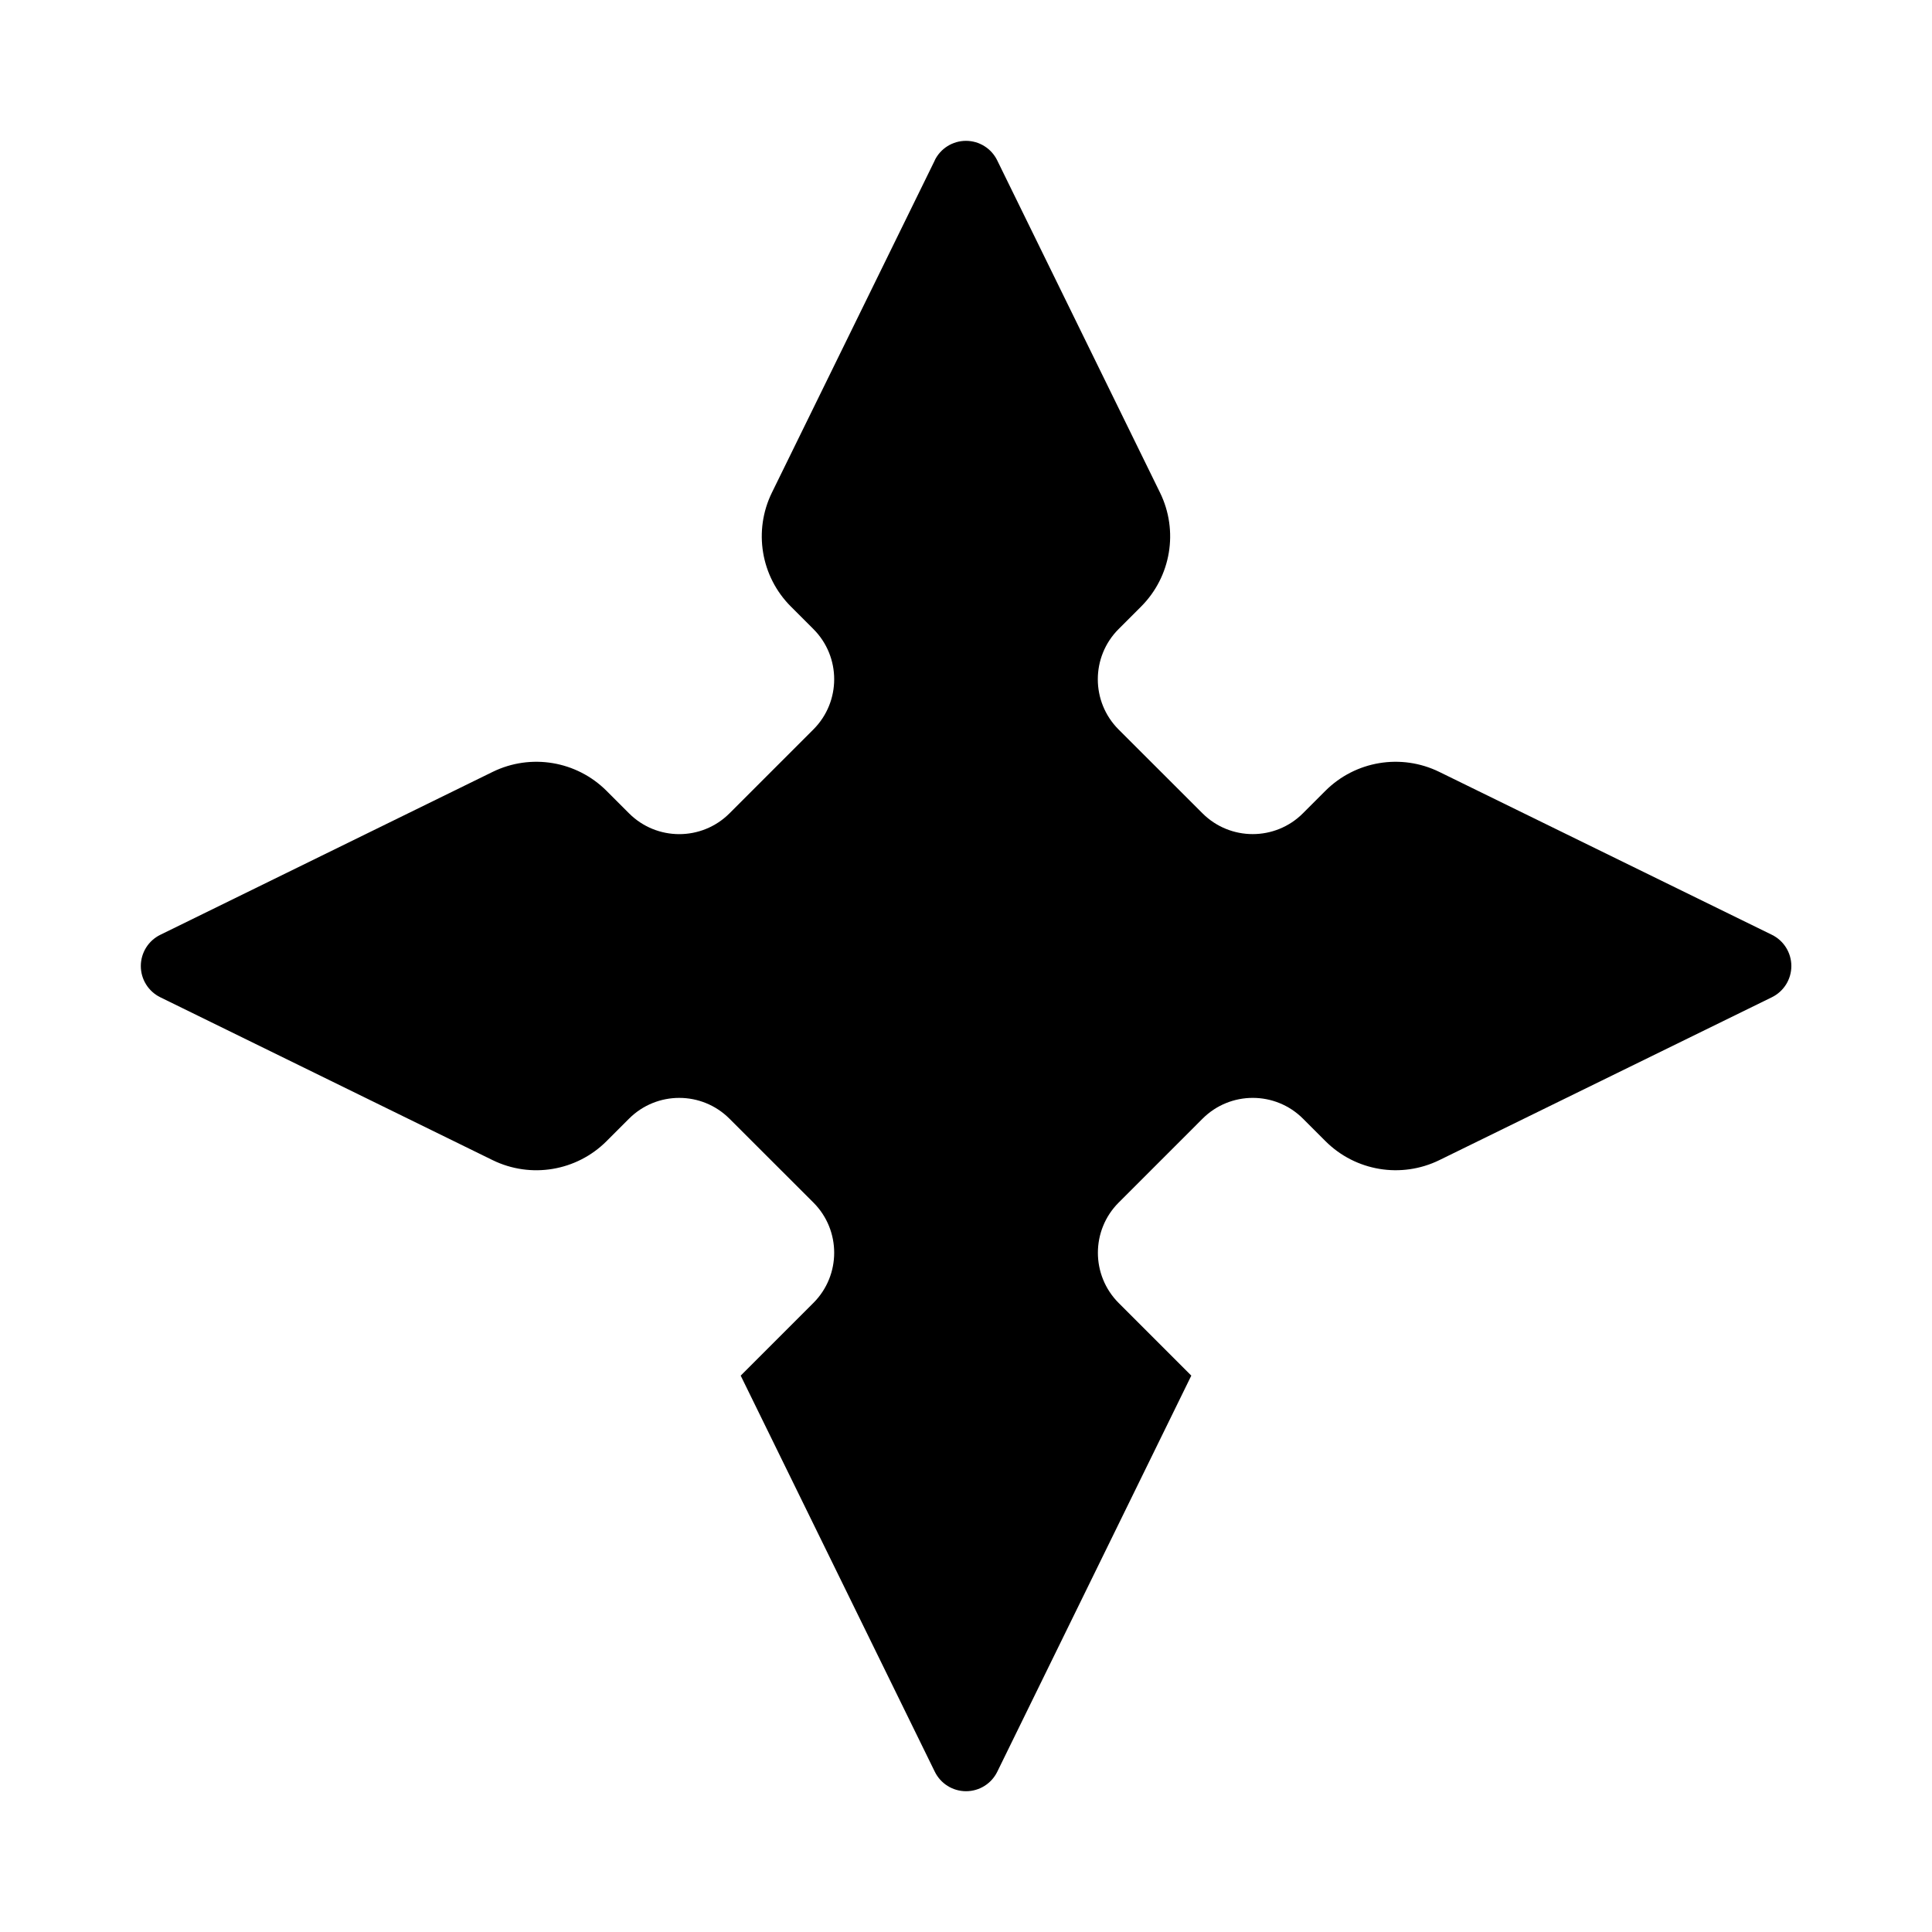
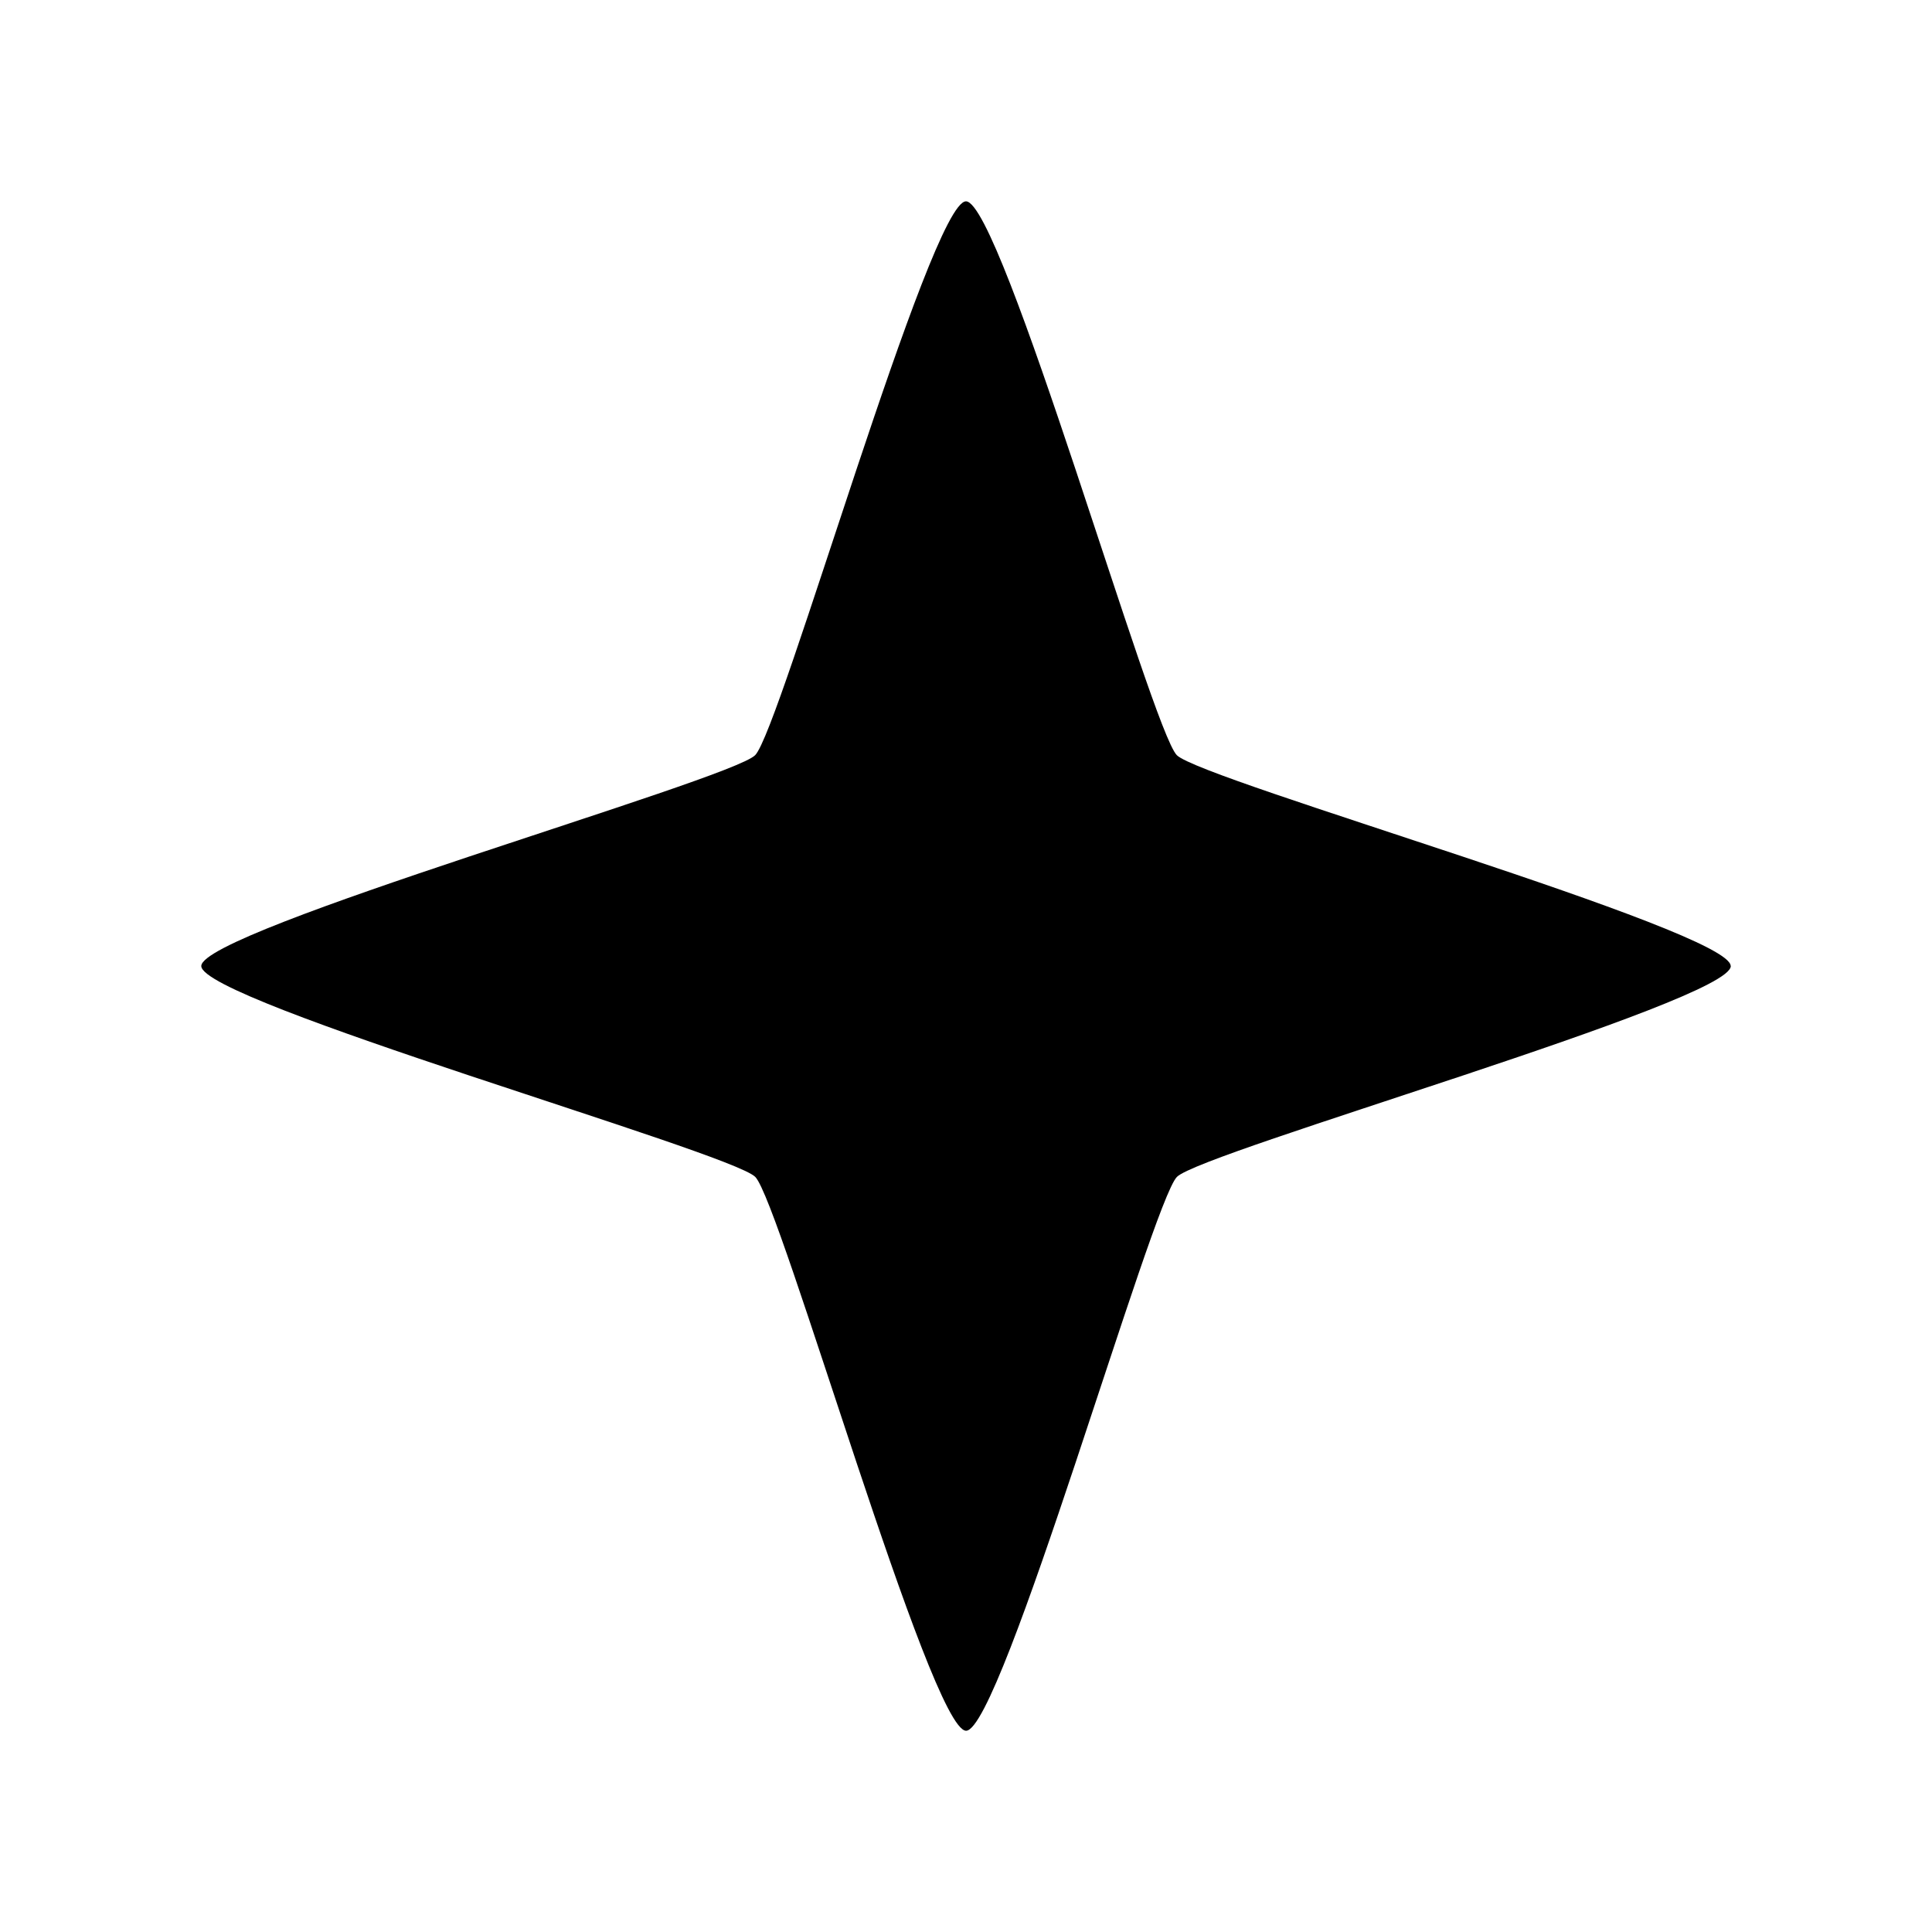
<svg xmlns="http://www.w3.org/2000/svg" viewBox="0 0 24 24" version="1.1" id="svg1">
-   <defs id="defs1">
-     <linearGradient id="swatch1">
-       <stop style="stop-color:#ef5552;stop-opacity:1;" offset="0" id="stop1" />
-     </linearGradient>
-   </defs>
-   <path id="rect9-85-8" style="fill-opacity:1;stroke:none;stroke-width:1.944;stroke-dasharray:none;stroke-dashoffset:2.76;stroke-opacity:1;paint-order:stroke markers fill" d="M 11.623,2.271 9.656,6.283 a 1.199,1.199 80.543 0 0 0.229,1.376 l 0.272,0.272 a 0.857,0.857 89.996 0 1 9.4e-5,1.212 L 9.143,10.157 A 0.858,0.858 0.009 0 1 7.93,10.156 L 7.659,9.885 A 1.2,1.2 9.444 0 0 6.283,9.656 L 2.27,11.623 a 0.42,0.42 89.994 0 0 7.49e-5,0.755 l 4.012,1.966 a 1.2,1.2 170.55 0 0 1.377,-0.229 l 0.271,-0.271 a 0.858,0.858 179.991 0 1 1.213,-1.86e-4 l 1.014,1.013 a 0.857,0.857 90.004 0 1 -9.4e-5,1.212 l -0.878,0.878 2.344,4.783 a 0.42,0.42 179.994 0 0 0.755,-7.5e-5 l 2.343,-4.783 -0.877,-0.877 a 0.858,0.858 90 0 1 0,-1.213 l 1.013,-1.013 a 0.858,0.858 180 0 1 1.213,0 l 0.271,0.271 a 1.2,1.2 9.452 0 0 1.377,0.229 l 4.014,-1.966 a 0.42,0.42 90.006 0 0 7.5e-5,-0.755 L 17.716,9.656 a 1.2,1.2 170.553 0 0 -1.376,0.229 l -0.271,0.271 a 0.858,0.858 5.1485642e-6 0 1 -1.213,0 L 13.843,9.144 a 0.858,0.858 90 0 1 10e-7,-1.213 L 14.114,7.66 A 1.2,1.2 99.45 0 0 14.343,6.283 L 12.377,2.271 a 0.42,0.42 0.006 0 0 -0.755,-7.49e-5 z" transform="matrix(1.028579,0,0,1.028647,-0.3429242,-0.3437652)" />
+   <path style="stroke-width:0.792;paint-order:fill markers stroke" id="path18" d="m 16.498,5.752 c 0,0.35 -5.201,1.827 -5.448,2.074 -0.247,0.247 -1.725,5.448 -2.074,5.448 -0.35,0 -1.827,-5.201 -2.074,-5.448 C 6.653,7.579 1.453,6.101 1.453,5.752 c 0,-0.35 5.201,-1.827 5.448,-2.074 0.247,-0.247 1.725,-5.448 2.074,-5.448 0.35,0 1.827,5.201 2.074,5.448 0.247,0.247 5.448,1.725 5.448,2.074 z" transform="matrix(1.262884,0,0,1.262884,0.6654666,4.73632)" />
</svg>
